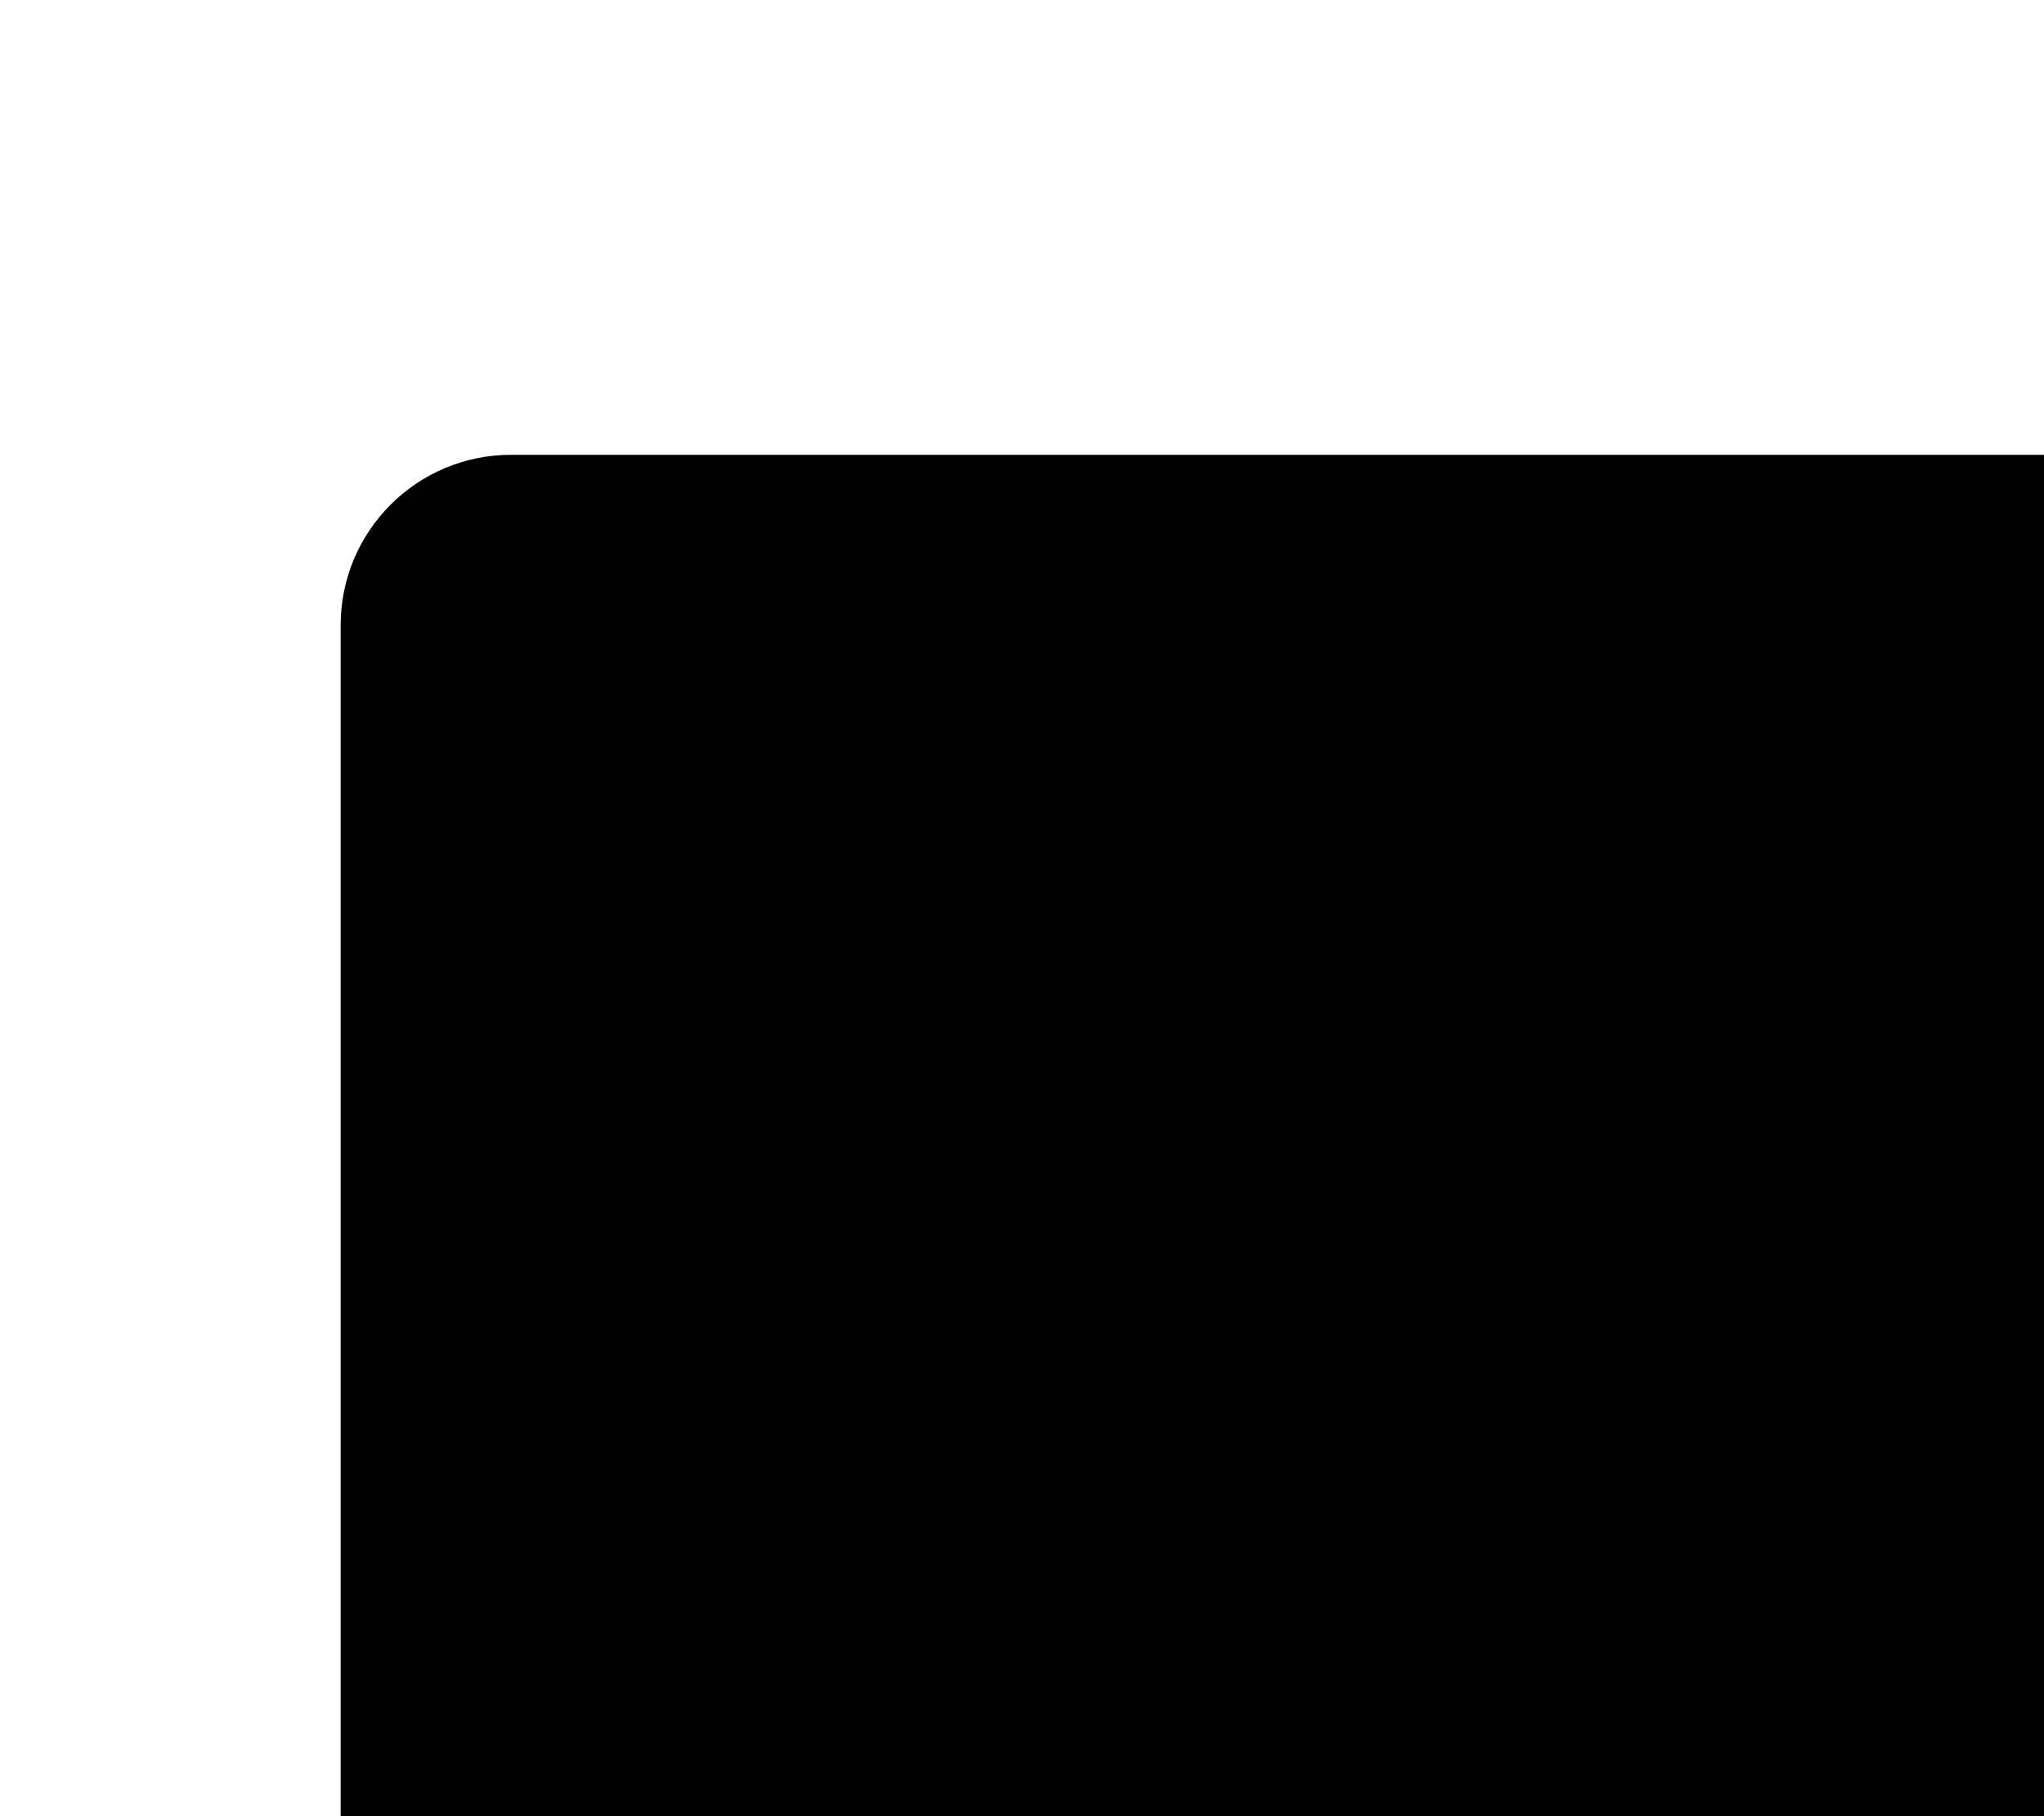
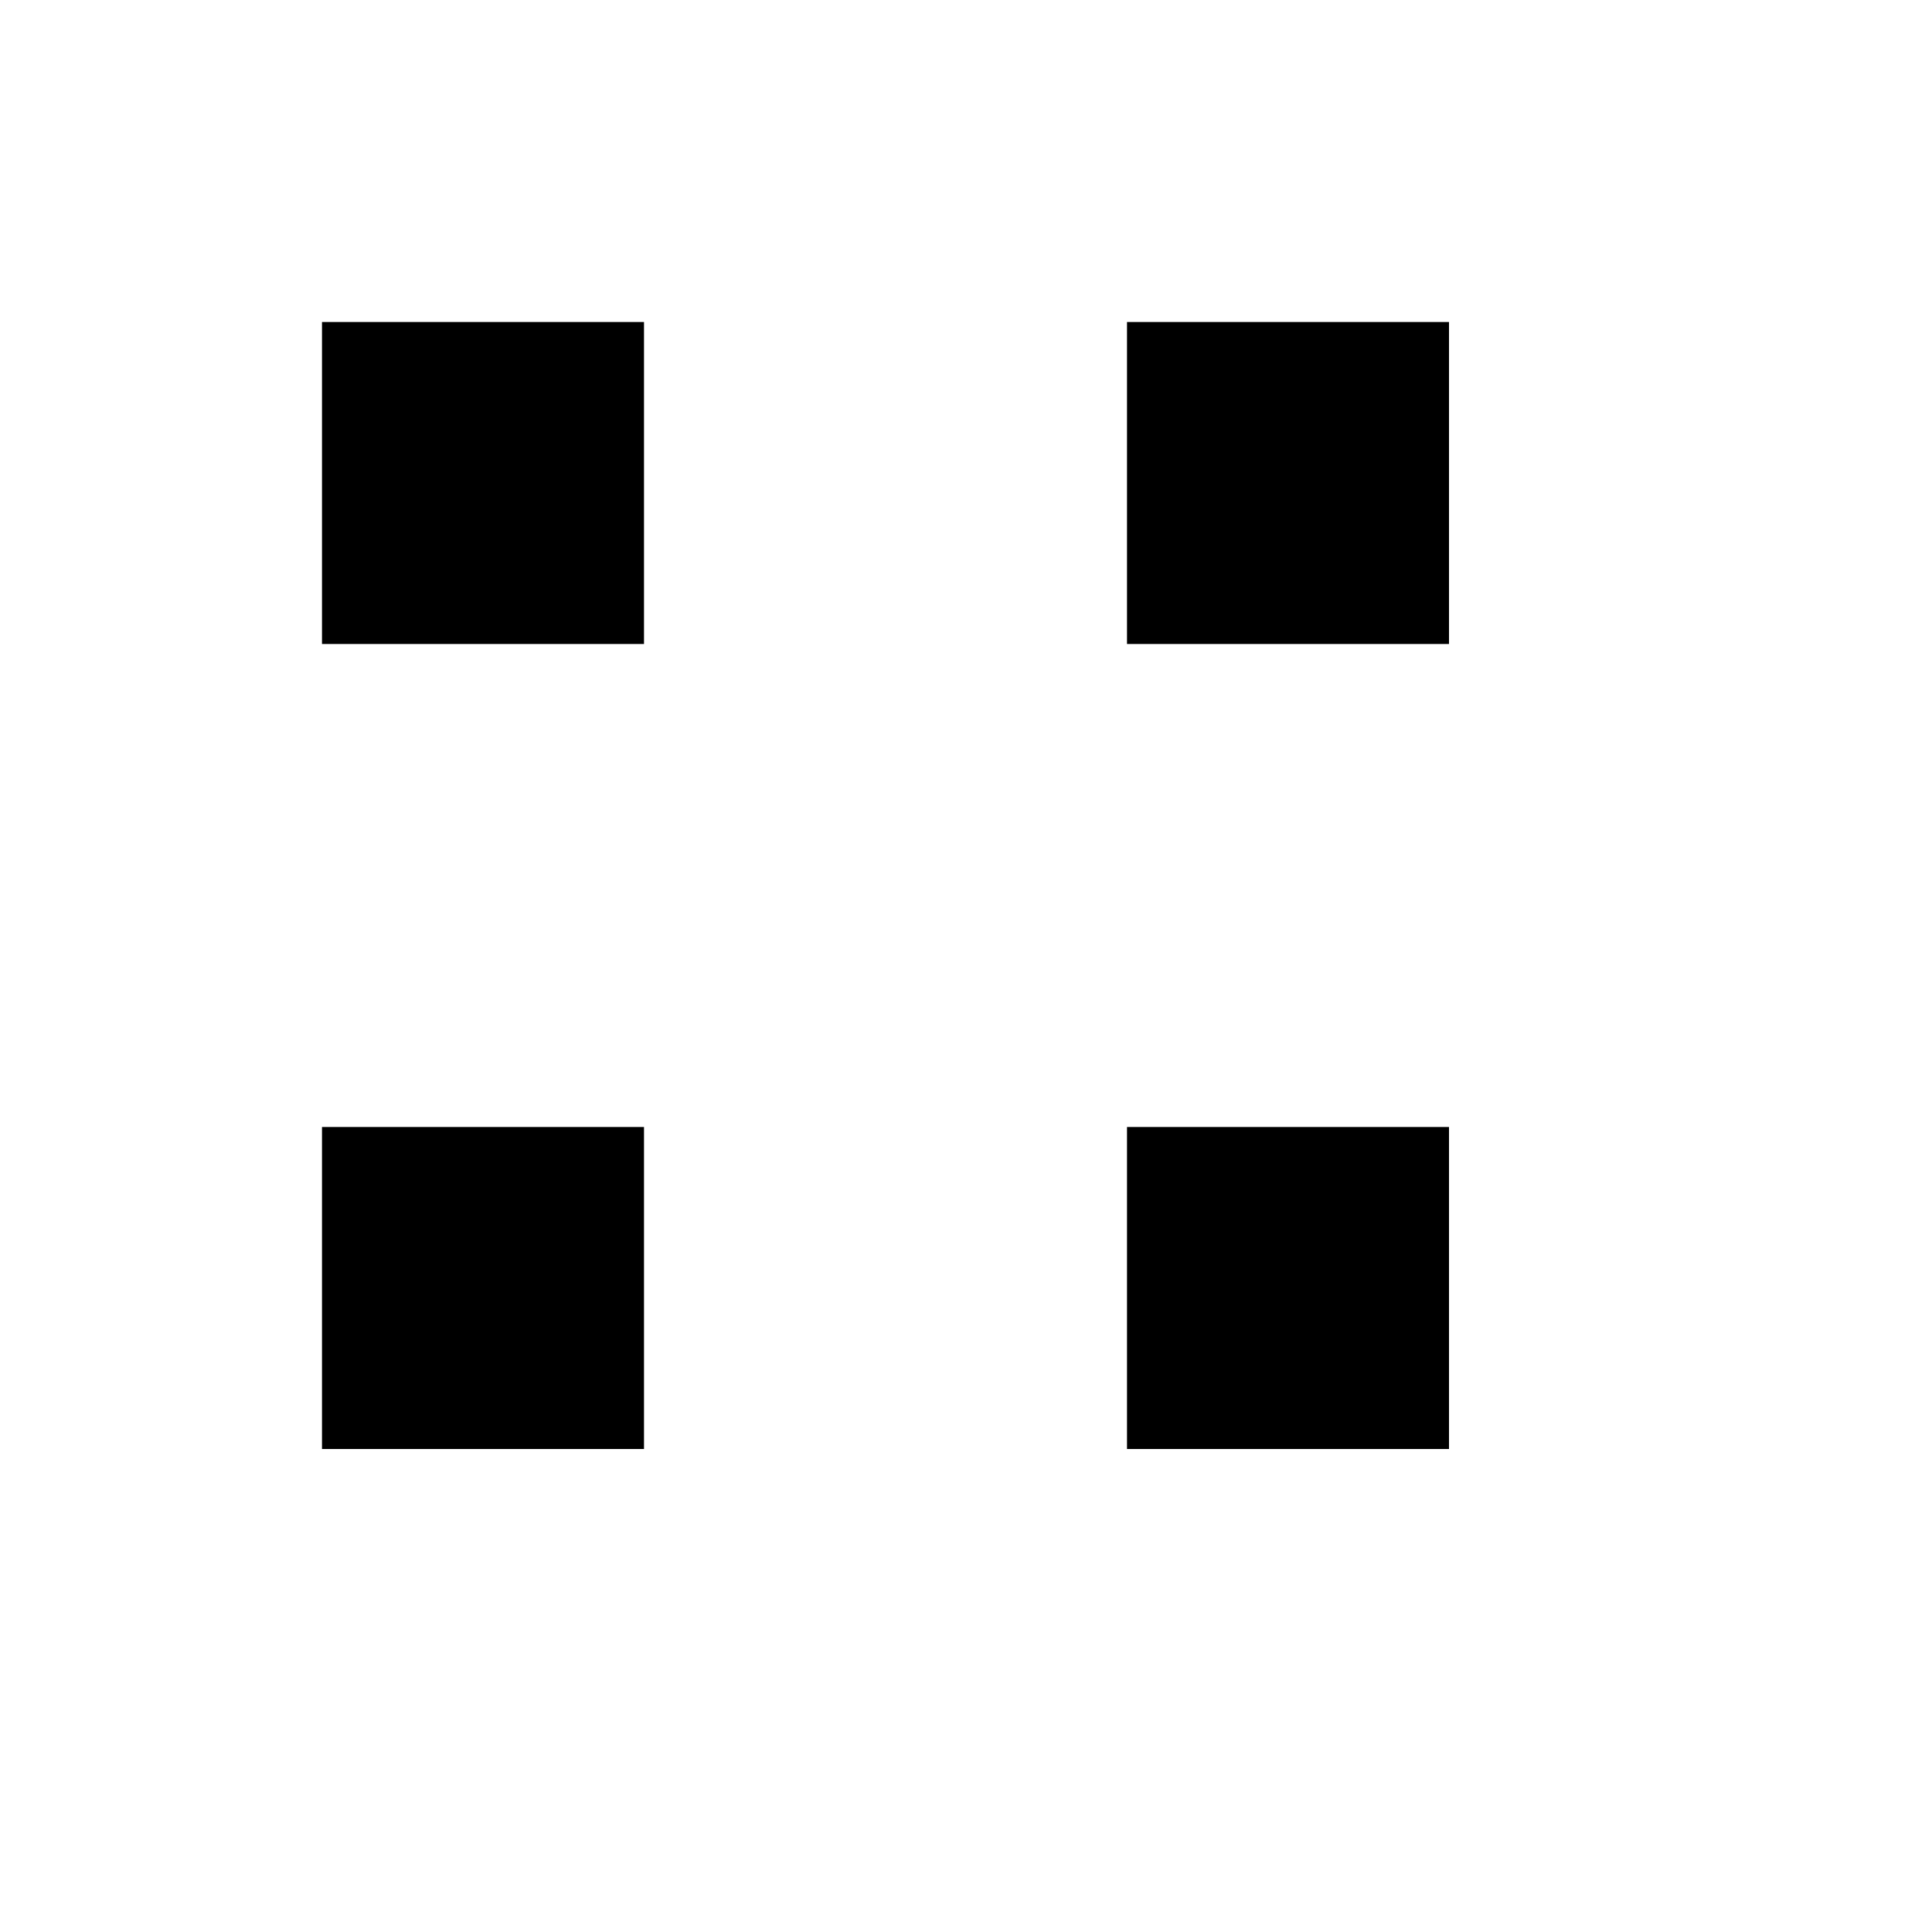
<svg xmlns="http://www.w3.org/2000/svg">
-   <path d="M10 13.33H3a1 1 0 01-1-1V3.67a1 1 0 011-1h10a1 1 0 011 1v5.66" />
-   <path d="M8.67 10.67a2.67 2.67 0 100-5.34 2.67 2.67 0 000 5.34zM14 13.33L10.67 10" />
+   <path d="M9 2H7V4H9V2Z" />
+   <path d="M4 2H2V4H4V2Z" />
+   <path d="M14 2H12V4H14V2Z" />
+   <path d="M9 7H7V9H9V7Z" />
+   <path d="M4 7H2V9H4V7Z" />
+   <path d="M14 7H12V9H14V7Z" />
+   <path d="M9 12H7V14H9V12Z" />
+   <path d="M4 12H2V14H4V12Z" />
+   <path d="M14 12H12V14H14V12Z" />
</svg>
